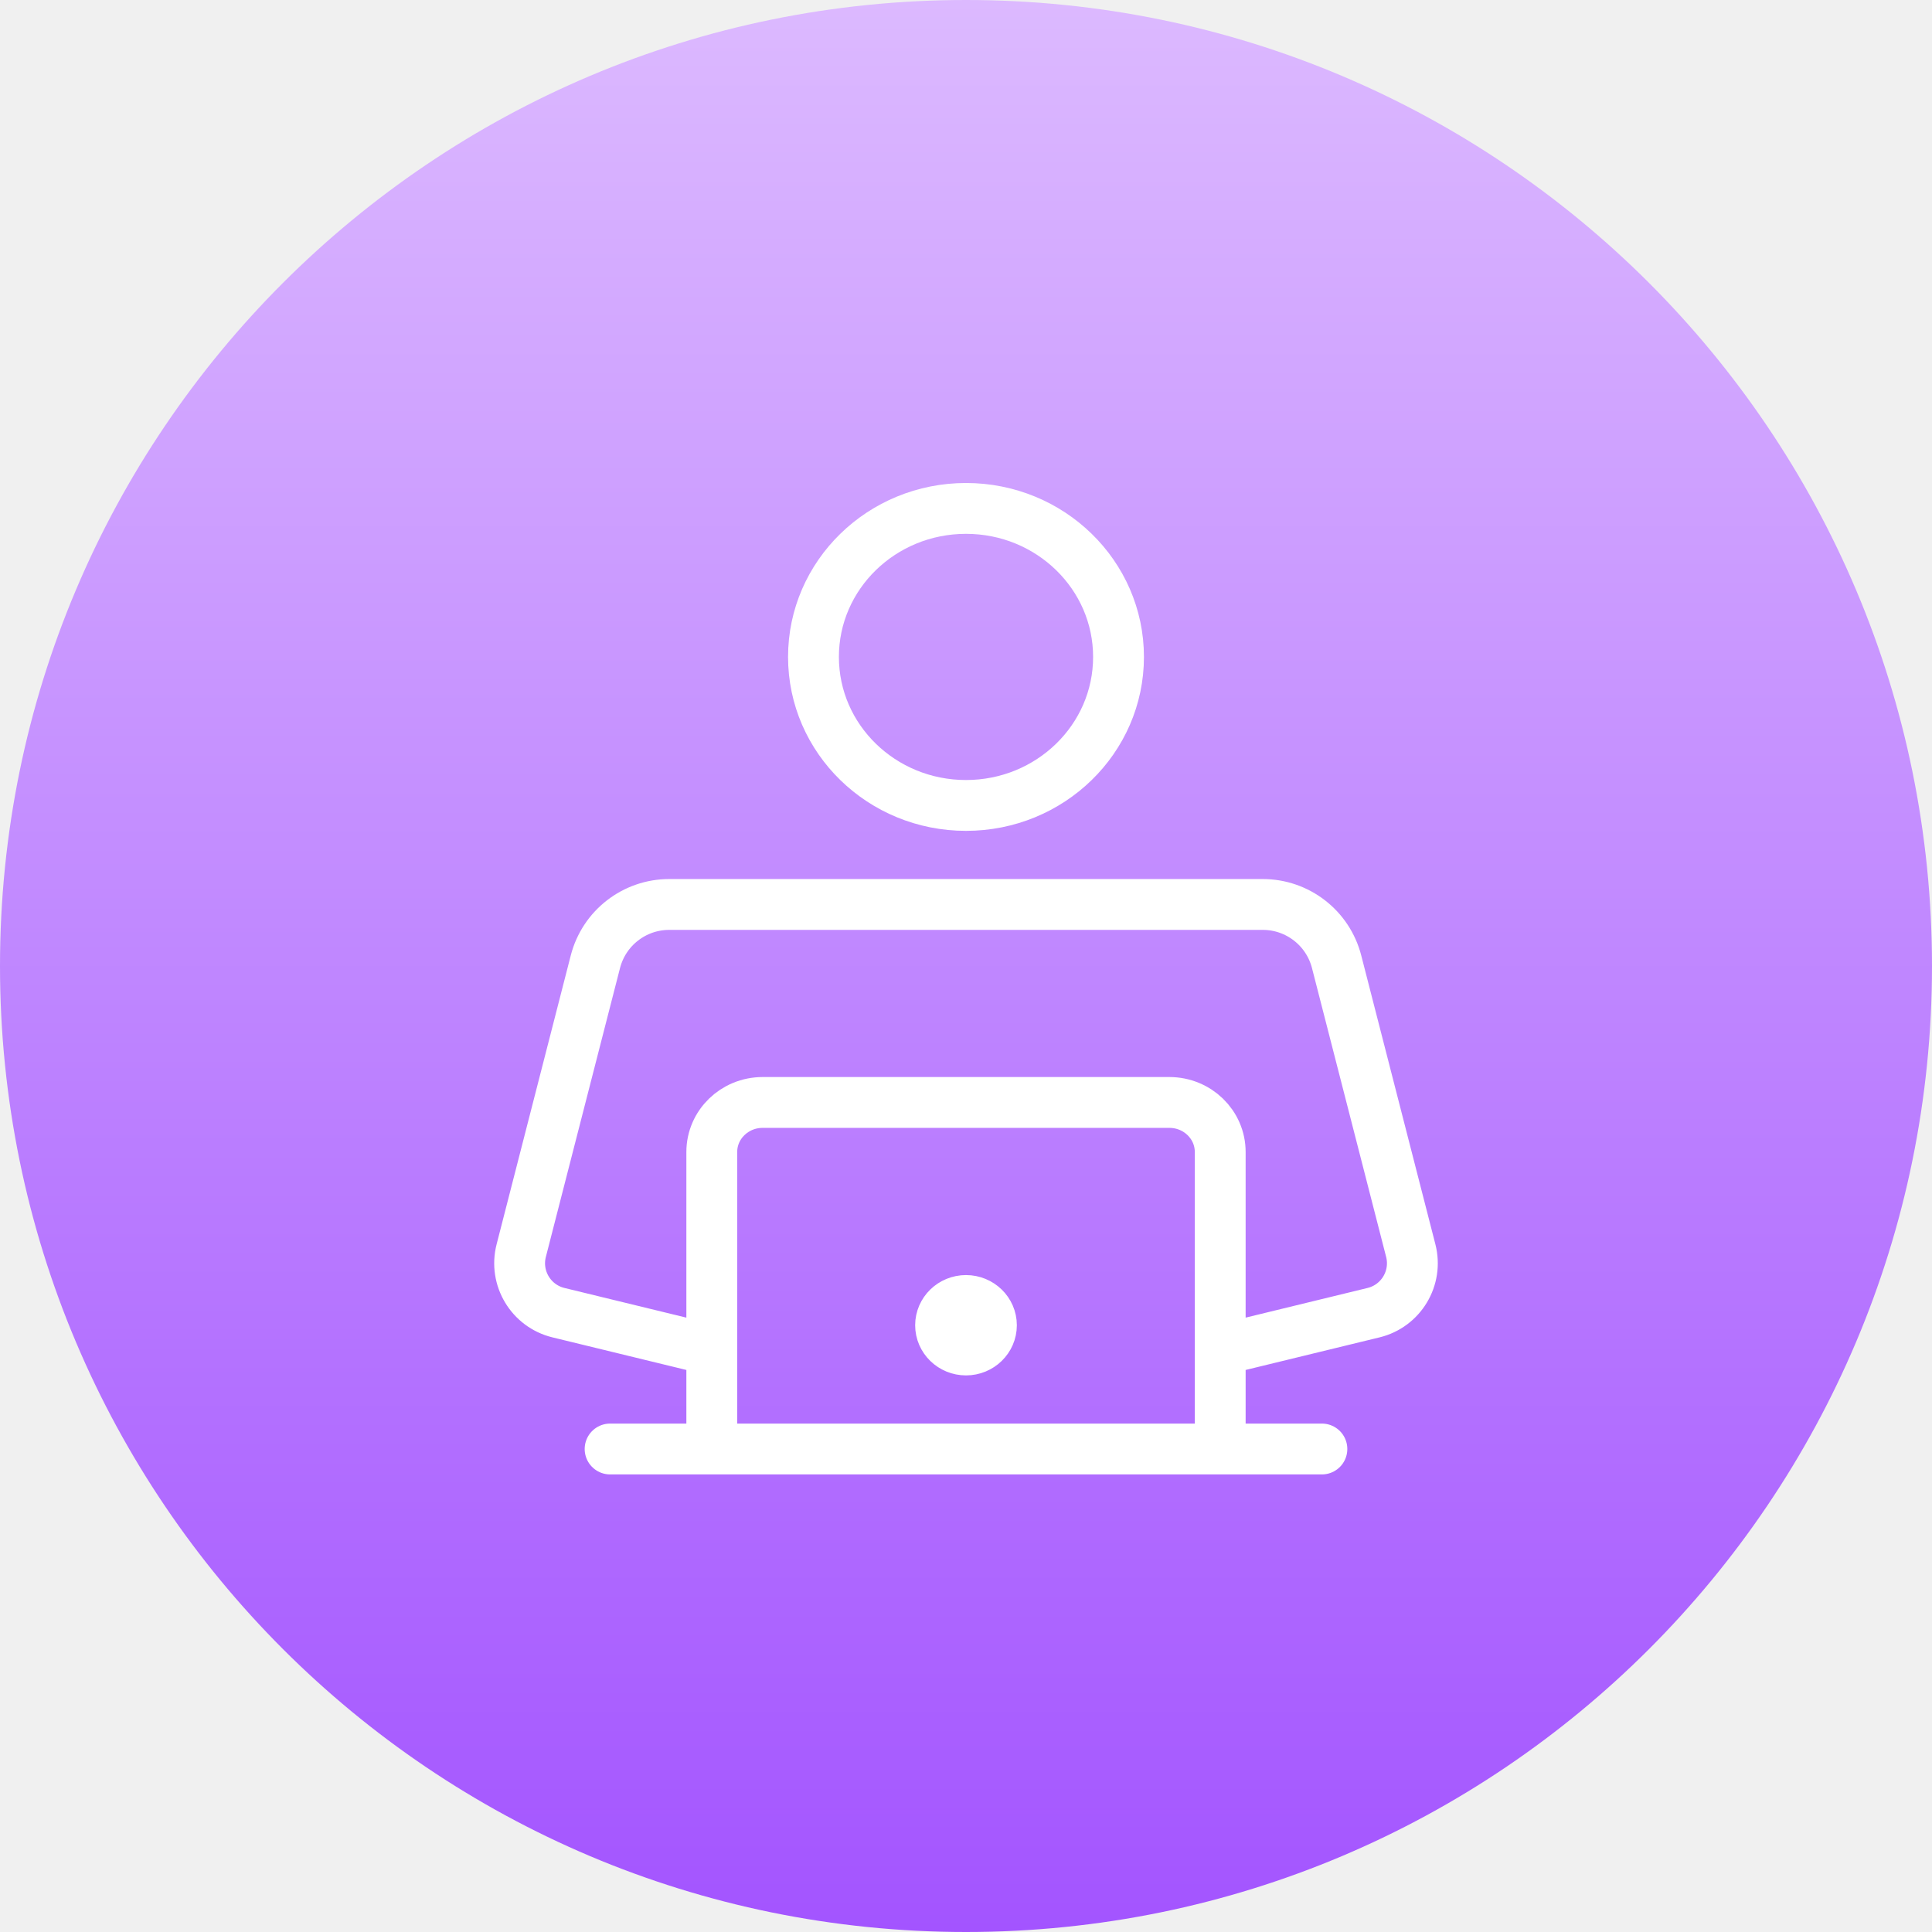
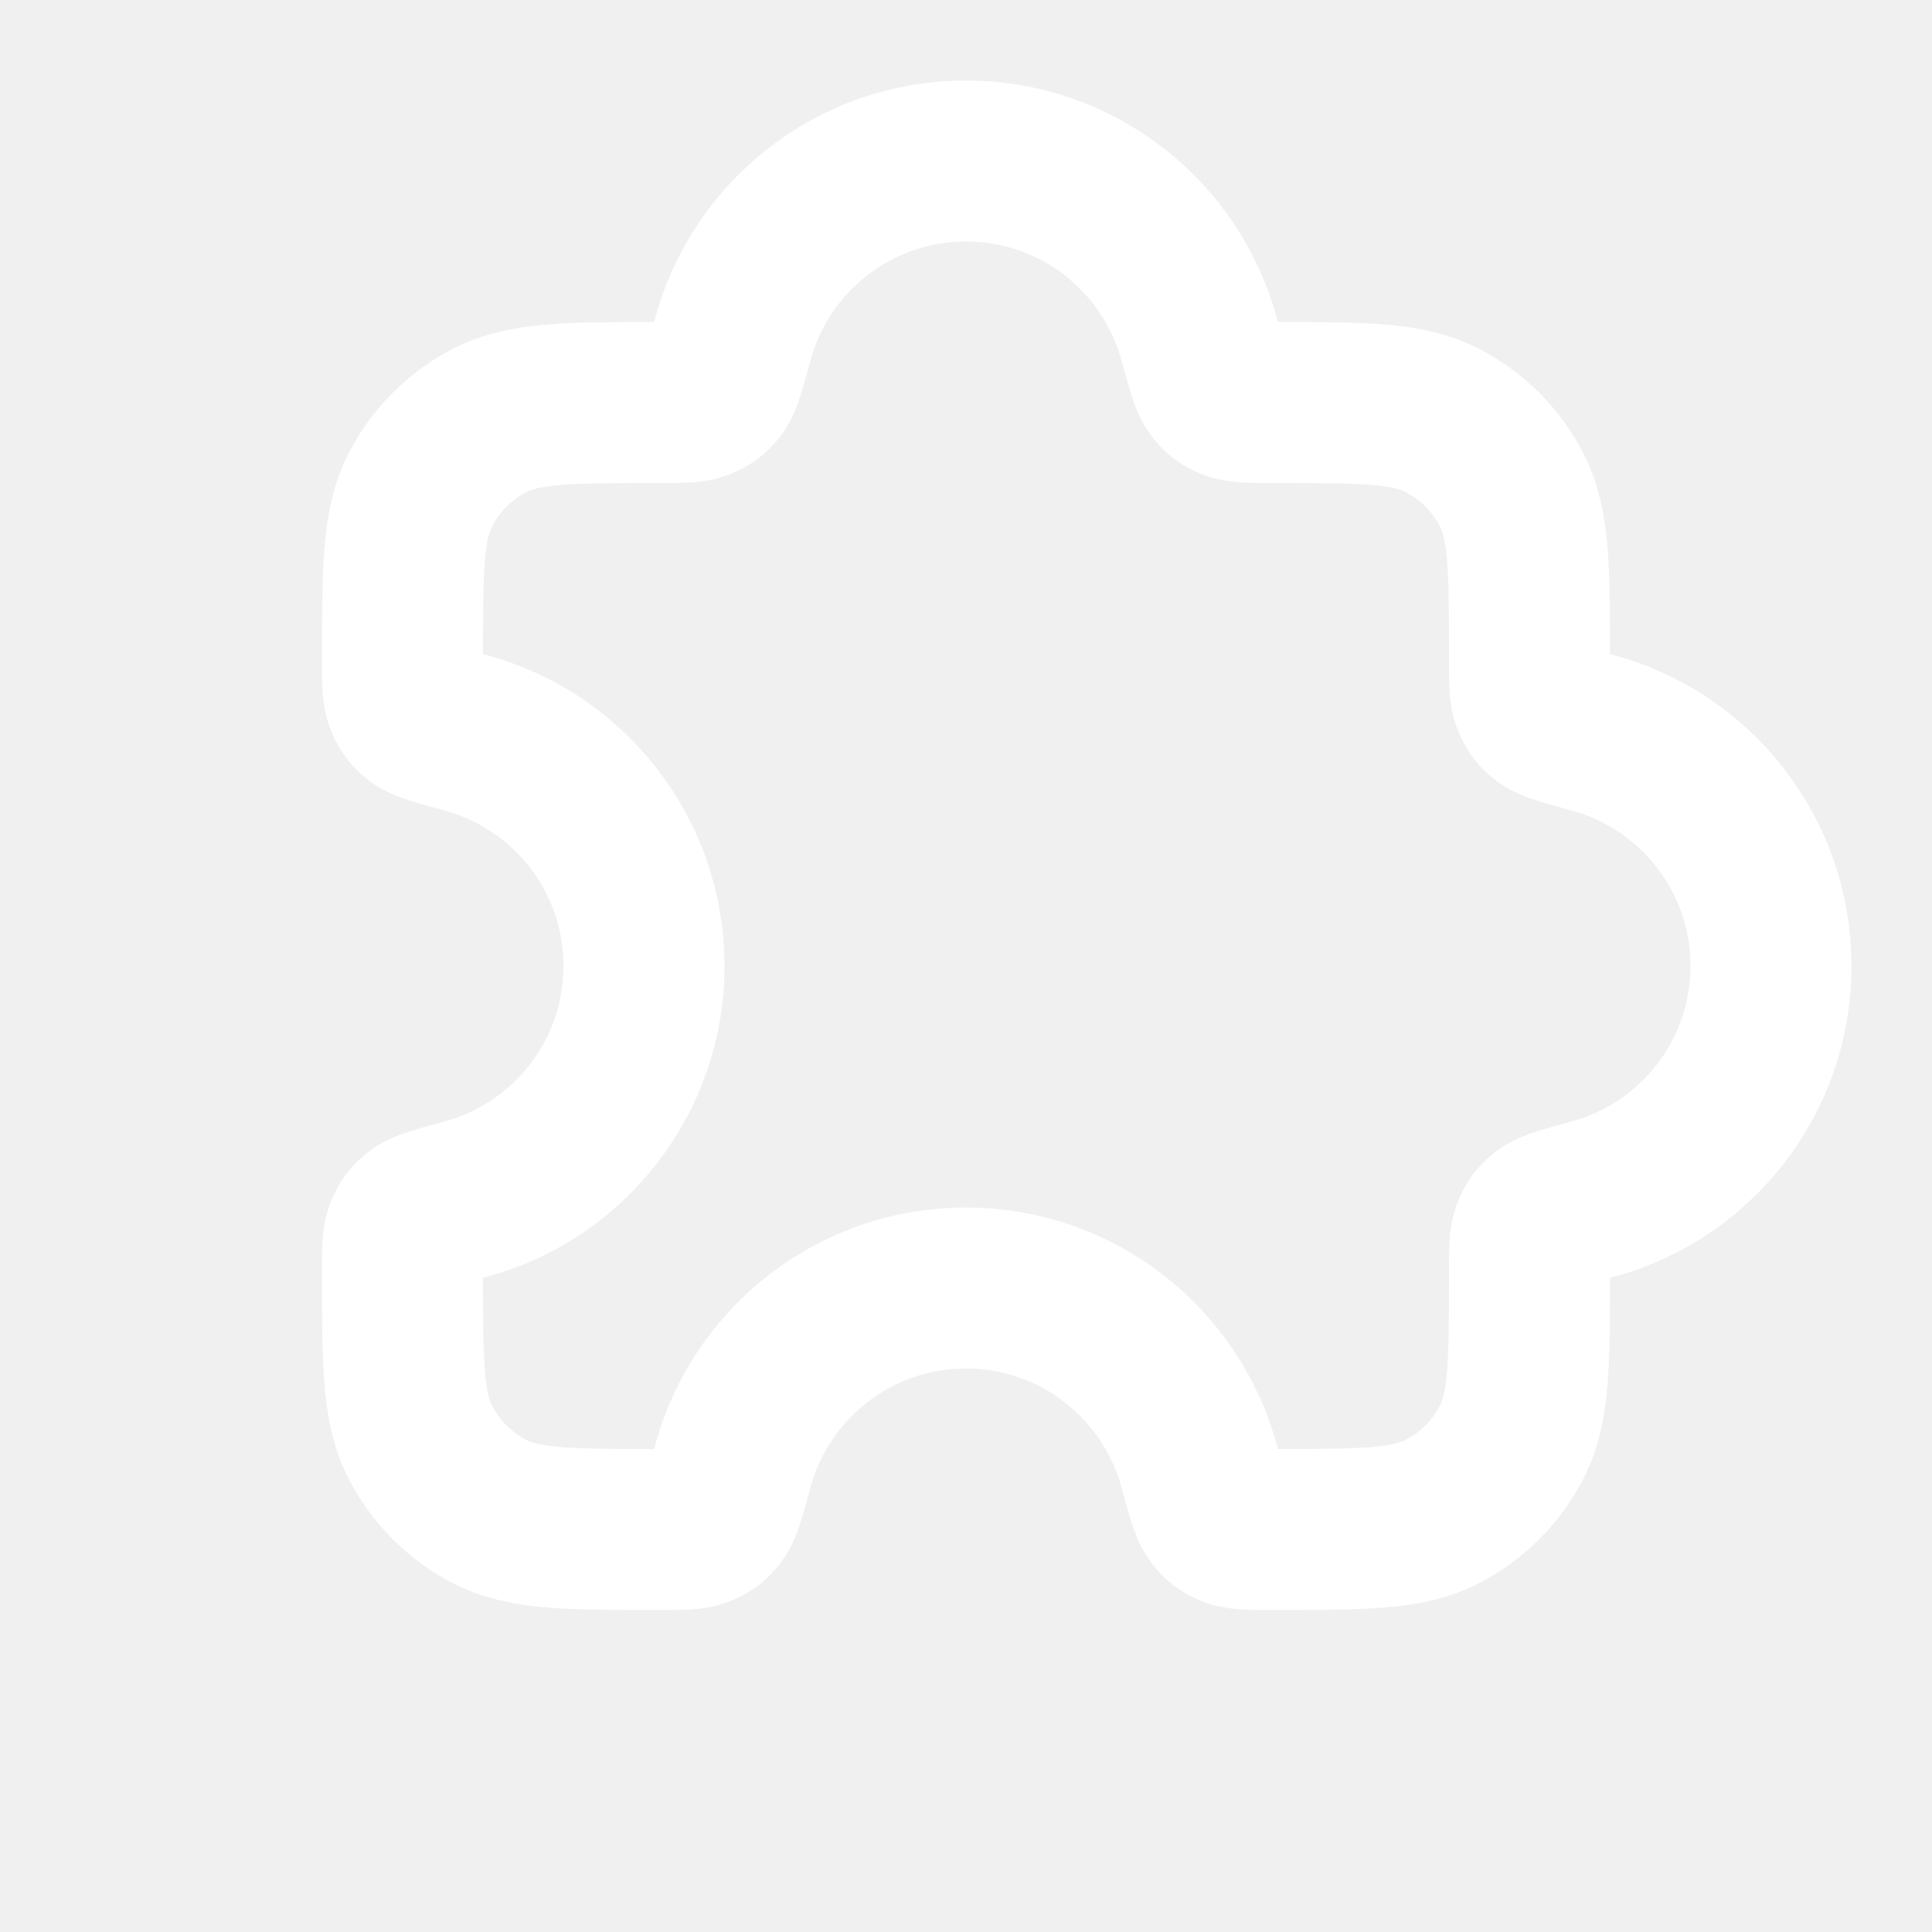
- <svg xmlns="http://www.w3.org/2000/svg" width="76" height="76" viewBox="0 0 76 76" fill="none">
-   <rect width="76" height="76" rx="38" fill="url(#paint0_linear_1305_210)" />
-   <path d="M48 53.105L54.032 51.637C55.115 51.373 55.773 50.276 55.496 49.196L52.579 37.833C52.238 36.506 51.042 35.579 49.673 35.579H26.327C24.957 35.579 23.762 36.506 23.421 37.833L20.504 49.196C20.227 50.276 20.885 51.373 21.968 51.637L28 53.105M24 57H52M48 57V45.316C48 44.24 47.105 43.368 46 43.368H30C28.895 43.368 28 44.24 28 45.316V57H48ZM39 52.132C39 52.669 38.552 53.105 38 53.105C37.448 53.105 37 52.669 37 52.132C37 51.594 37.448 51.158 38 51.158C38.552 51.158 39 51.594 39 52.132ZM44 25.842C44 29.069 41.314 31.684 38 31.684C34.686 31.684 32 29.069 32 25.842C32 22.616 34.686 20 38 20C41.314 20 44 22.616 44 25.842Z" stroke="white" stroke-width="2" stroke-linecap="round" />
-   <defs>
-     <linearGradient id="paint0_linear_1305_210" x1="38" y1="0" x2="38" y2="76" gradientUnits="userSpaceOnUse">
-       <stop stop-color="#DCB9FF" />
-       <stop offset="1" stop-color="#A354FF" />
-     </linearGradient>
-   </defs>
+ <svg xmlns="http://www.w3.org/2000/svg" width="24" height="24" viewBox="0 0 24 24" fill="none">
+   <path d="M6.092 5.218C6.52 5 7.08 5 8.2 5C8.471 5 8.607 5 8.699 4.962C8.796 4.922 8.839 4.889 8.904 4.806C8.964 4.727 9.011 4.554 9.105 4.209C9.452 2.936 10.617 2 12 2C13.383 2 14.548 2.936 14.895 4.209C14.989 4.554 15.036 4.727 15.096 4.806C15.161 4.889 15.204 4.922 15.301 4.962C15.393 5 15.529 5 15.8 5C16.92 5 17.48 5 17.908 5.218C18.284 5.41 18.59 5.716 18.782 6.092C19 6.52 19 7.08 19 8.2C19 8.471 19 8.607 19.038 8.699C19.078 8.796 19.111 8.839 19.194 8.904C19.273 8.964 19.445 9.011 19.791 9.105C21.064 9.452 22 10.617 22 12C22 13.383 21.064 14.548 19.791 14.895C19.445 14.989 19.273 15.036 19.194 15.096C19.111 15.161 19.078 15.204 19.038 15.301C19 15.393 19 15.529 19 15.8C19 16.92 19 17.48 18.782 17.908C18.59 18.284 18.284 18.59 17.908 18.782C17.48 19 16.92 19 15.8 19C15.529 19 15.393 19 15.301 18.962C15.204 18.922 15.161 18.889 15.096 18.806C15.036 18.727 14.989 18.555 14.895 18.209C14.548 16.936 13.383 16 12 16C10.617 16 9.452 16.936 9.105 18.209C9.011 18.555 8.964 18.727 8.904 18.806C8.839 18.889 8.796 18.922 8.699 18.962C8.607 19 8.471 19 8.2 19C7.08 19 6.52 19 6.092 18.782C5.716 18.59 5.41 18.284 5.218 17.908C5 17.48 5 16.92 5 15.8C5 15.529 5 15.393 5.038 15.301C5.078 15.204 5.111 15.161 5.194 15.096C5.273 15.036 5.446 14.989 5.791 14.895C7.064 14.548 8 13.383 8 12C8 10.617 7.064 9.452 5.791 9.105C5.446 9.011 5.273 8.964 5.194 8.904C5.111 8.839 5.078 8.796 5.038 8.699C5 8.607 5 8.471 5 8.2C5 7.08 5 6.52 5.218 6.092C5.41 5.716 5.716 5.41 6.092 5.218Z" stroke="white" stroke-width="2" />
</svg>
